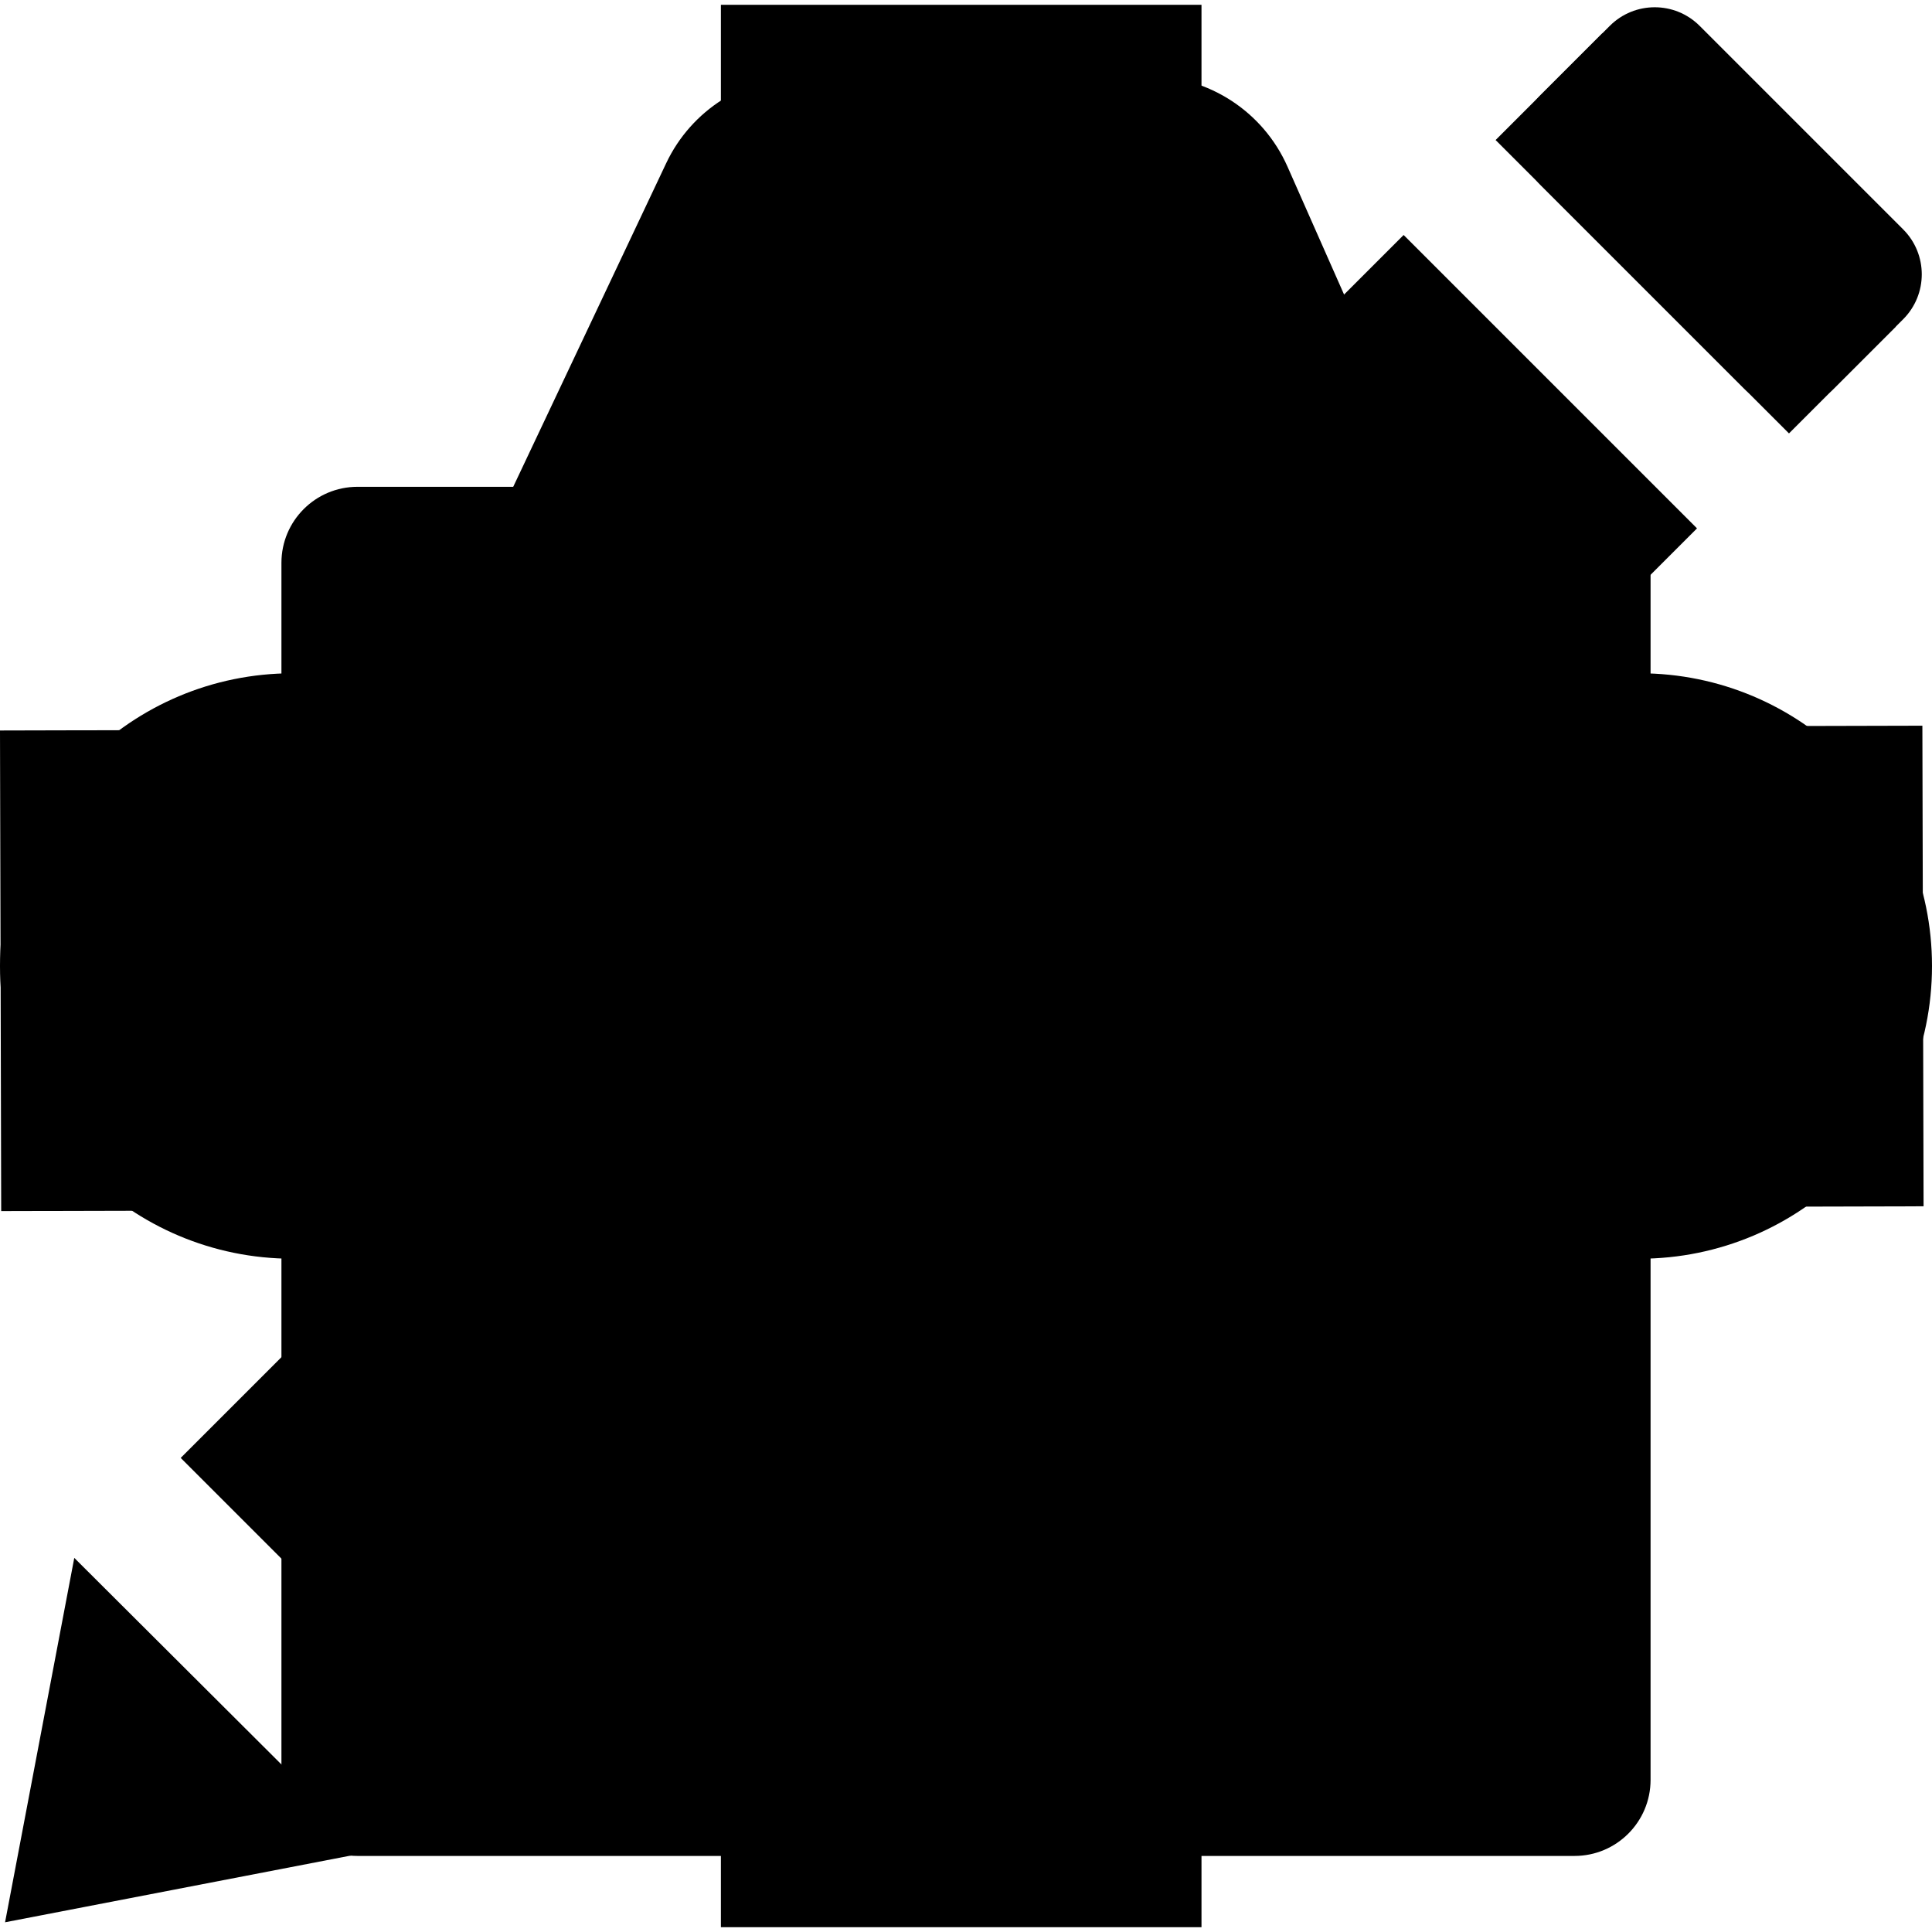
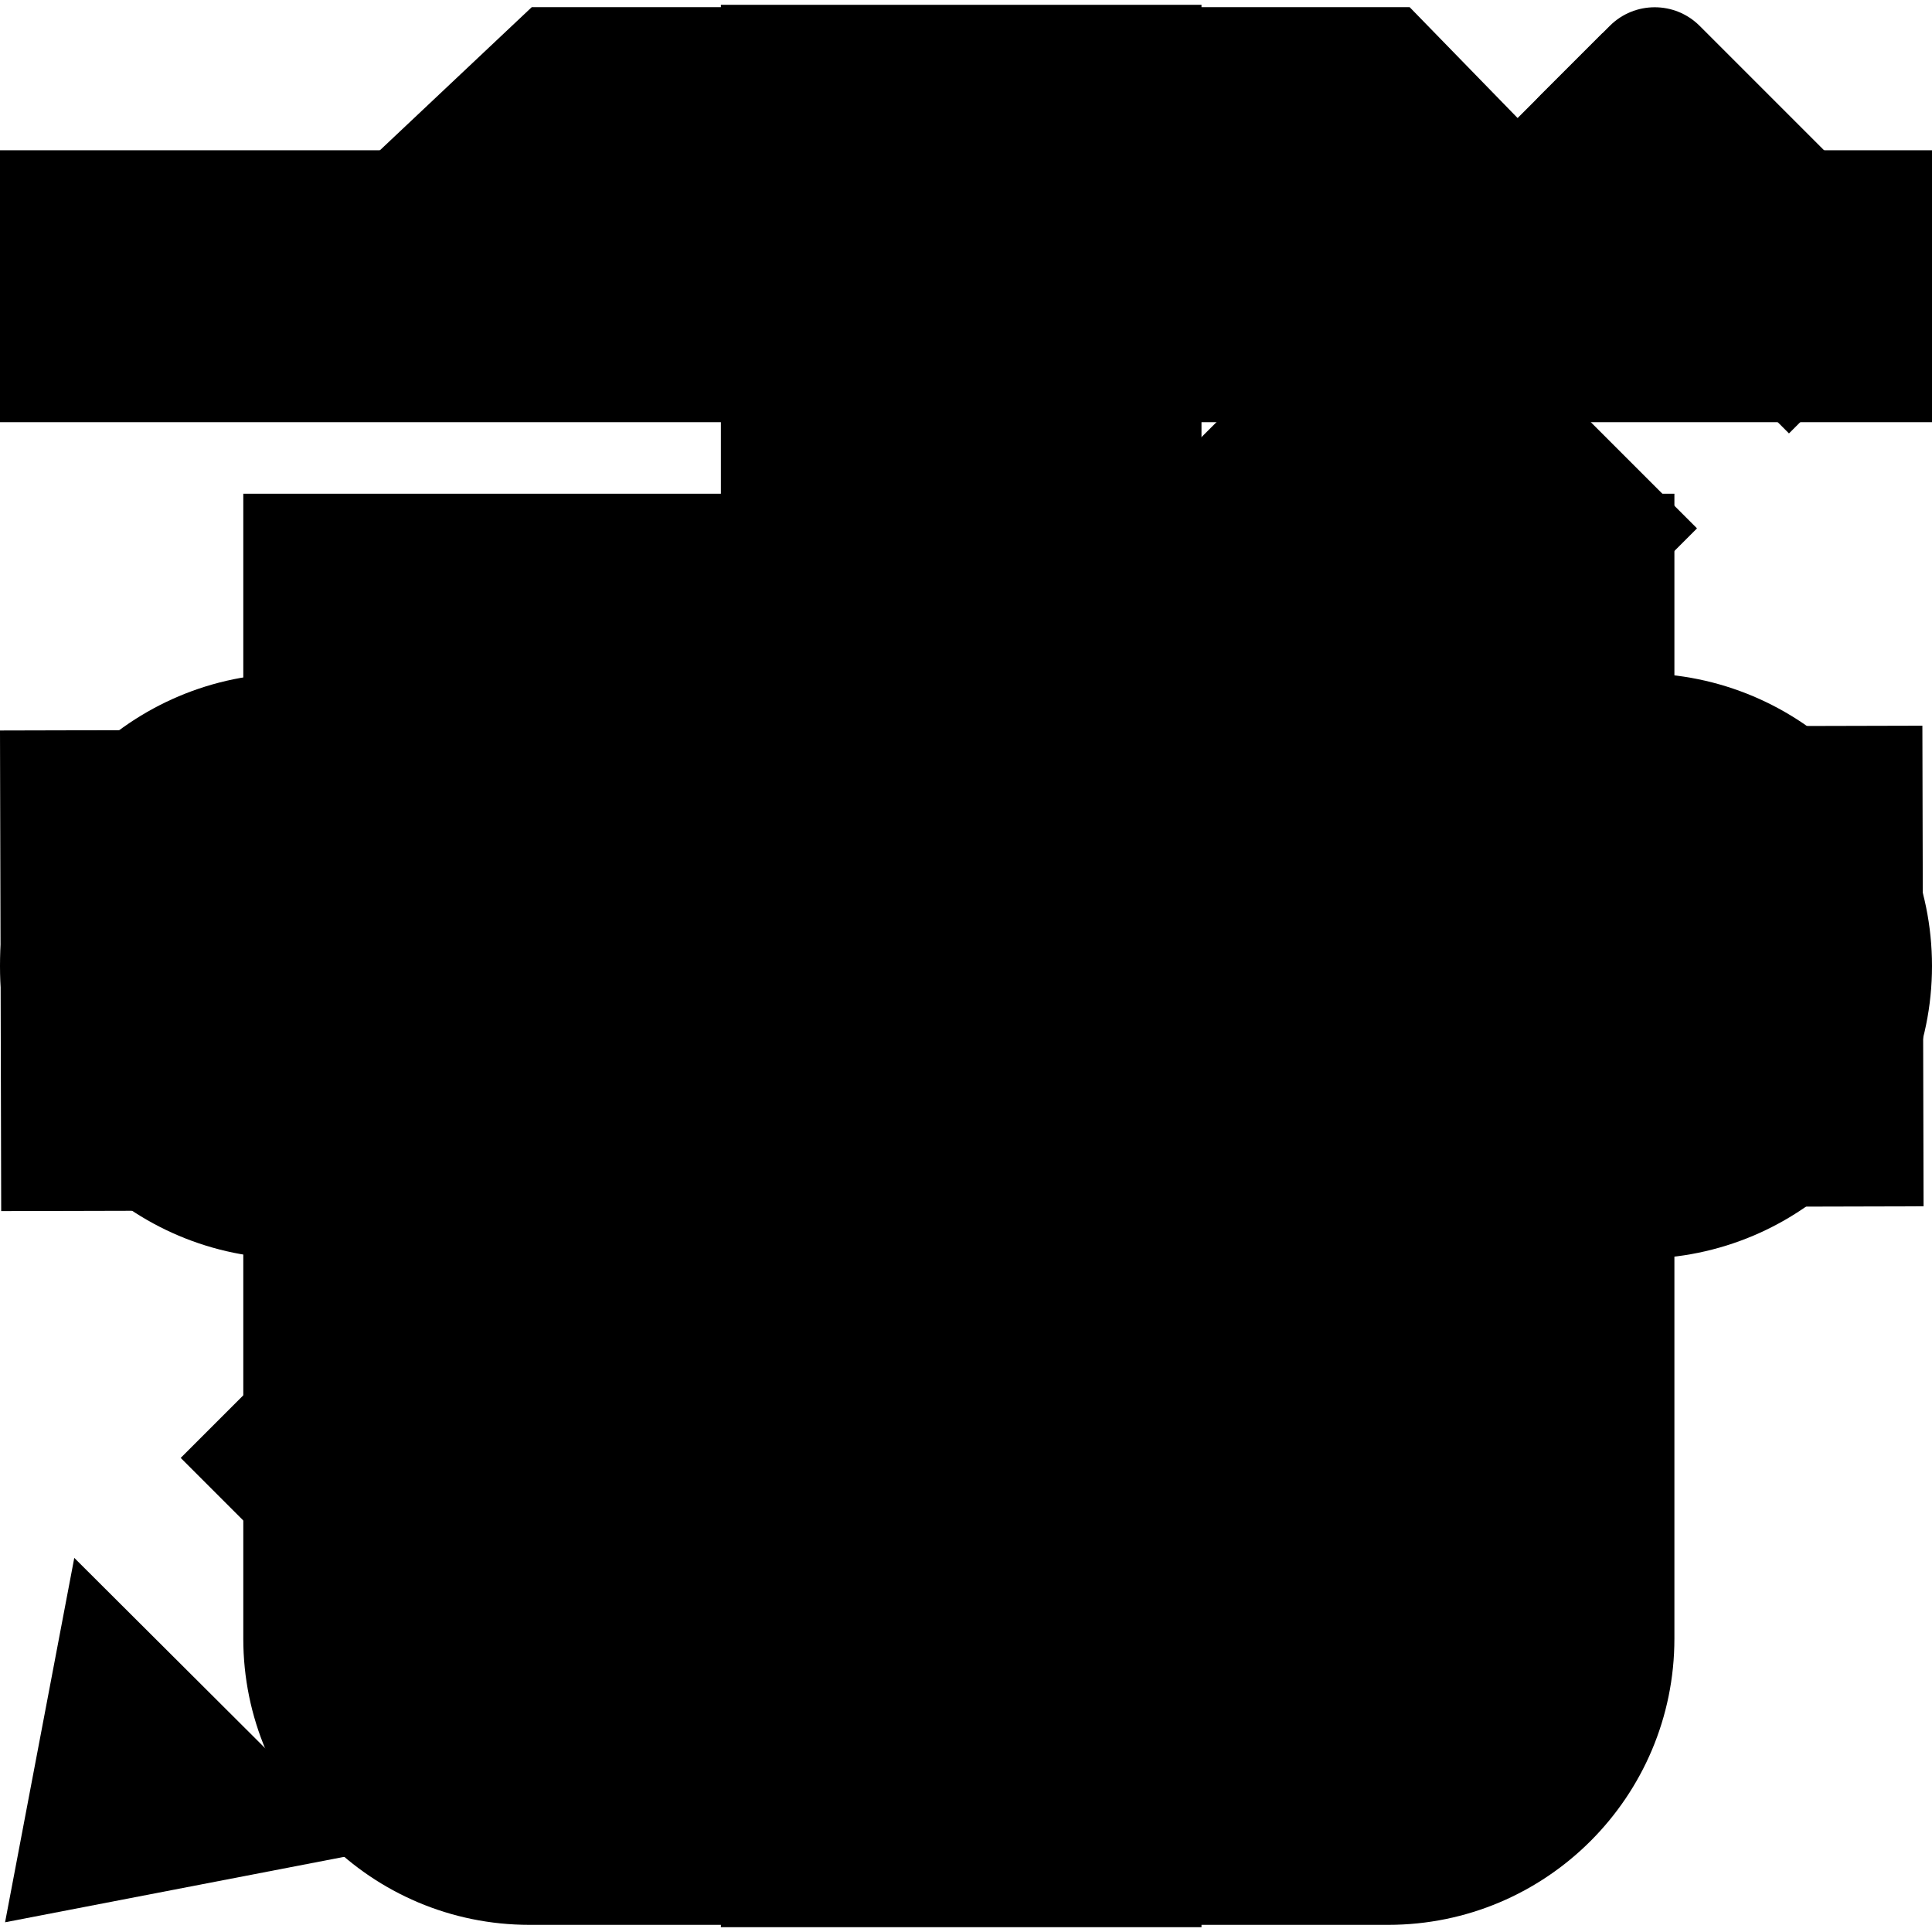
<svg xmlns="http://www.w3.org/2000/svg" version="1.1">
  <svg id="three_dots" viewBox="0 0 330 100">
    <circle cx="50" cy="50" r="50" />
    <circle cx="280" cy="50" r="50" />
    <circle cx="165" cy="50" r="50" />
  </svg>
-   <svg id="trash" viewBox="0 0 120 127">
-     <rect x="15" y="32" width="90" height="90" rx="5" stroke-width="10" />
-     <line x1="5" y1="32" x2="115" y2="32" stroke-width="10" stroke-linecap="round" stroke-linejoin="round" />
-     <line x1="42" y1="57" x2="42" y2="97" stroke-width="10" stroke-linecap="round" />
-     <line x1="78" y1="57" x2="78" y2="97" stroke-width="10" stroke-linecap="round" />
-     <line x1="60" y1="57" x2="60" y2="97" stroke-width="10" stroke-linecap="round" />
-     <path d="M30 32.5L40.293 10.726C41.946 7.23 45.467 5 49.334 5H71.989C75.947 5 79.533 7.335 81.134 10.955L90 31" stroke-width="10" />
+   <svg id="trash" viewBox="0 0 135 134">
+     <path d="M17 34H117V114C117 125.046 108.046 134 97 134H37C25.954 134 17 125.046 17 114V34Z" />
+     <rect y="10" width="135" height="19" />
+     <path d="M37.157 0L17 19H117L98.5 0H37.157Z" />
  </svg>
  <svg id="edit" viewBox="0 0 152 151">
    <rect x="14.217" y="114.201" width="136.066" height="32.642" transform="rotate(-45 14.2173 114.201)" />
    <rect x="117.667" y="10.518" width="17.703" height="32.642" rx="5" transform="rotate(-45 117.667 10.5181)" />
    <rect x="117.667" y="10.518" width="11.889" height="32.642" transform="rotate(-45 117.667 10.5181)" />
    <path d="M0.399 150.735L5.844 122.067L29.051 145.206L0.399 150.735Z" />
  </svg>
  <svg id="add_file" viewBox="0 0 201 200">
    <rect x="75" width="50" height="200" />
    <rect x="199.999" y="75" width="50" height="200" transform="rotate(89.8574 199.999 75)" />
  </svg>
</svg>
